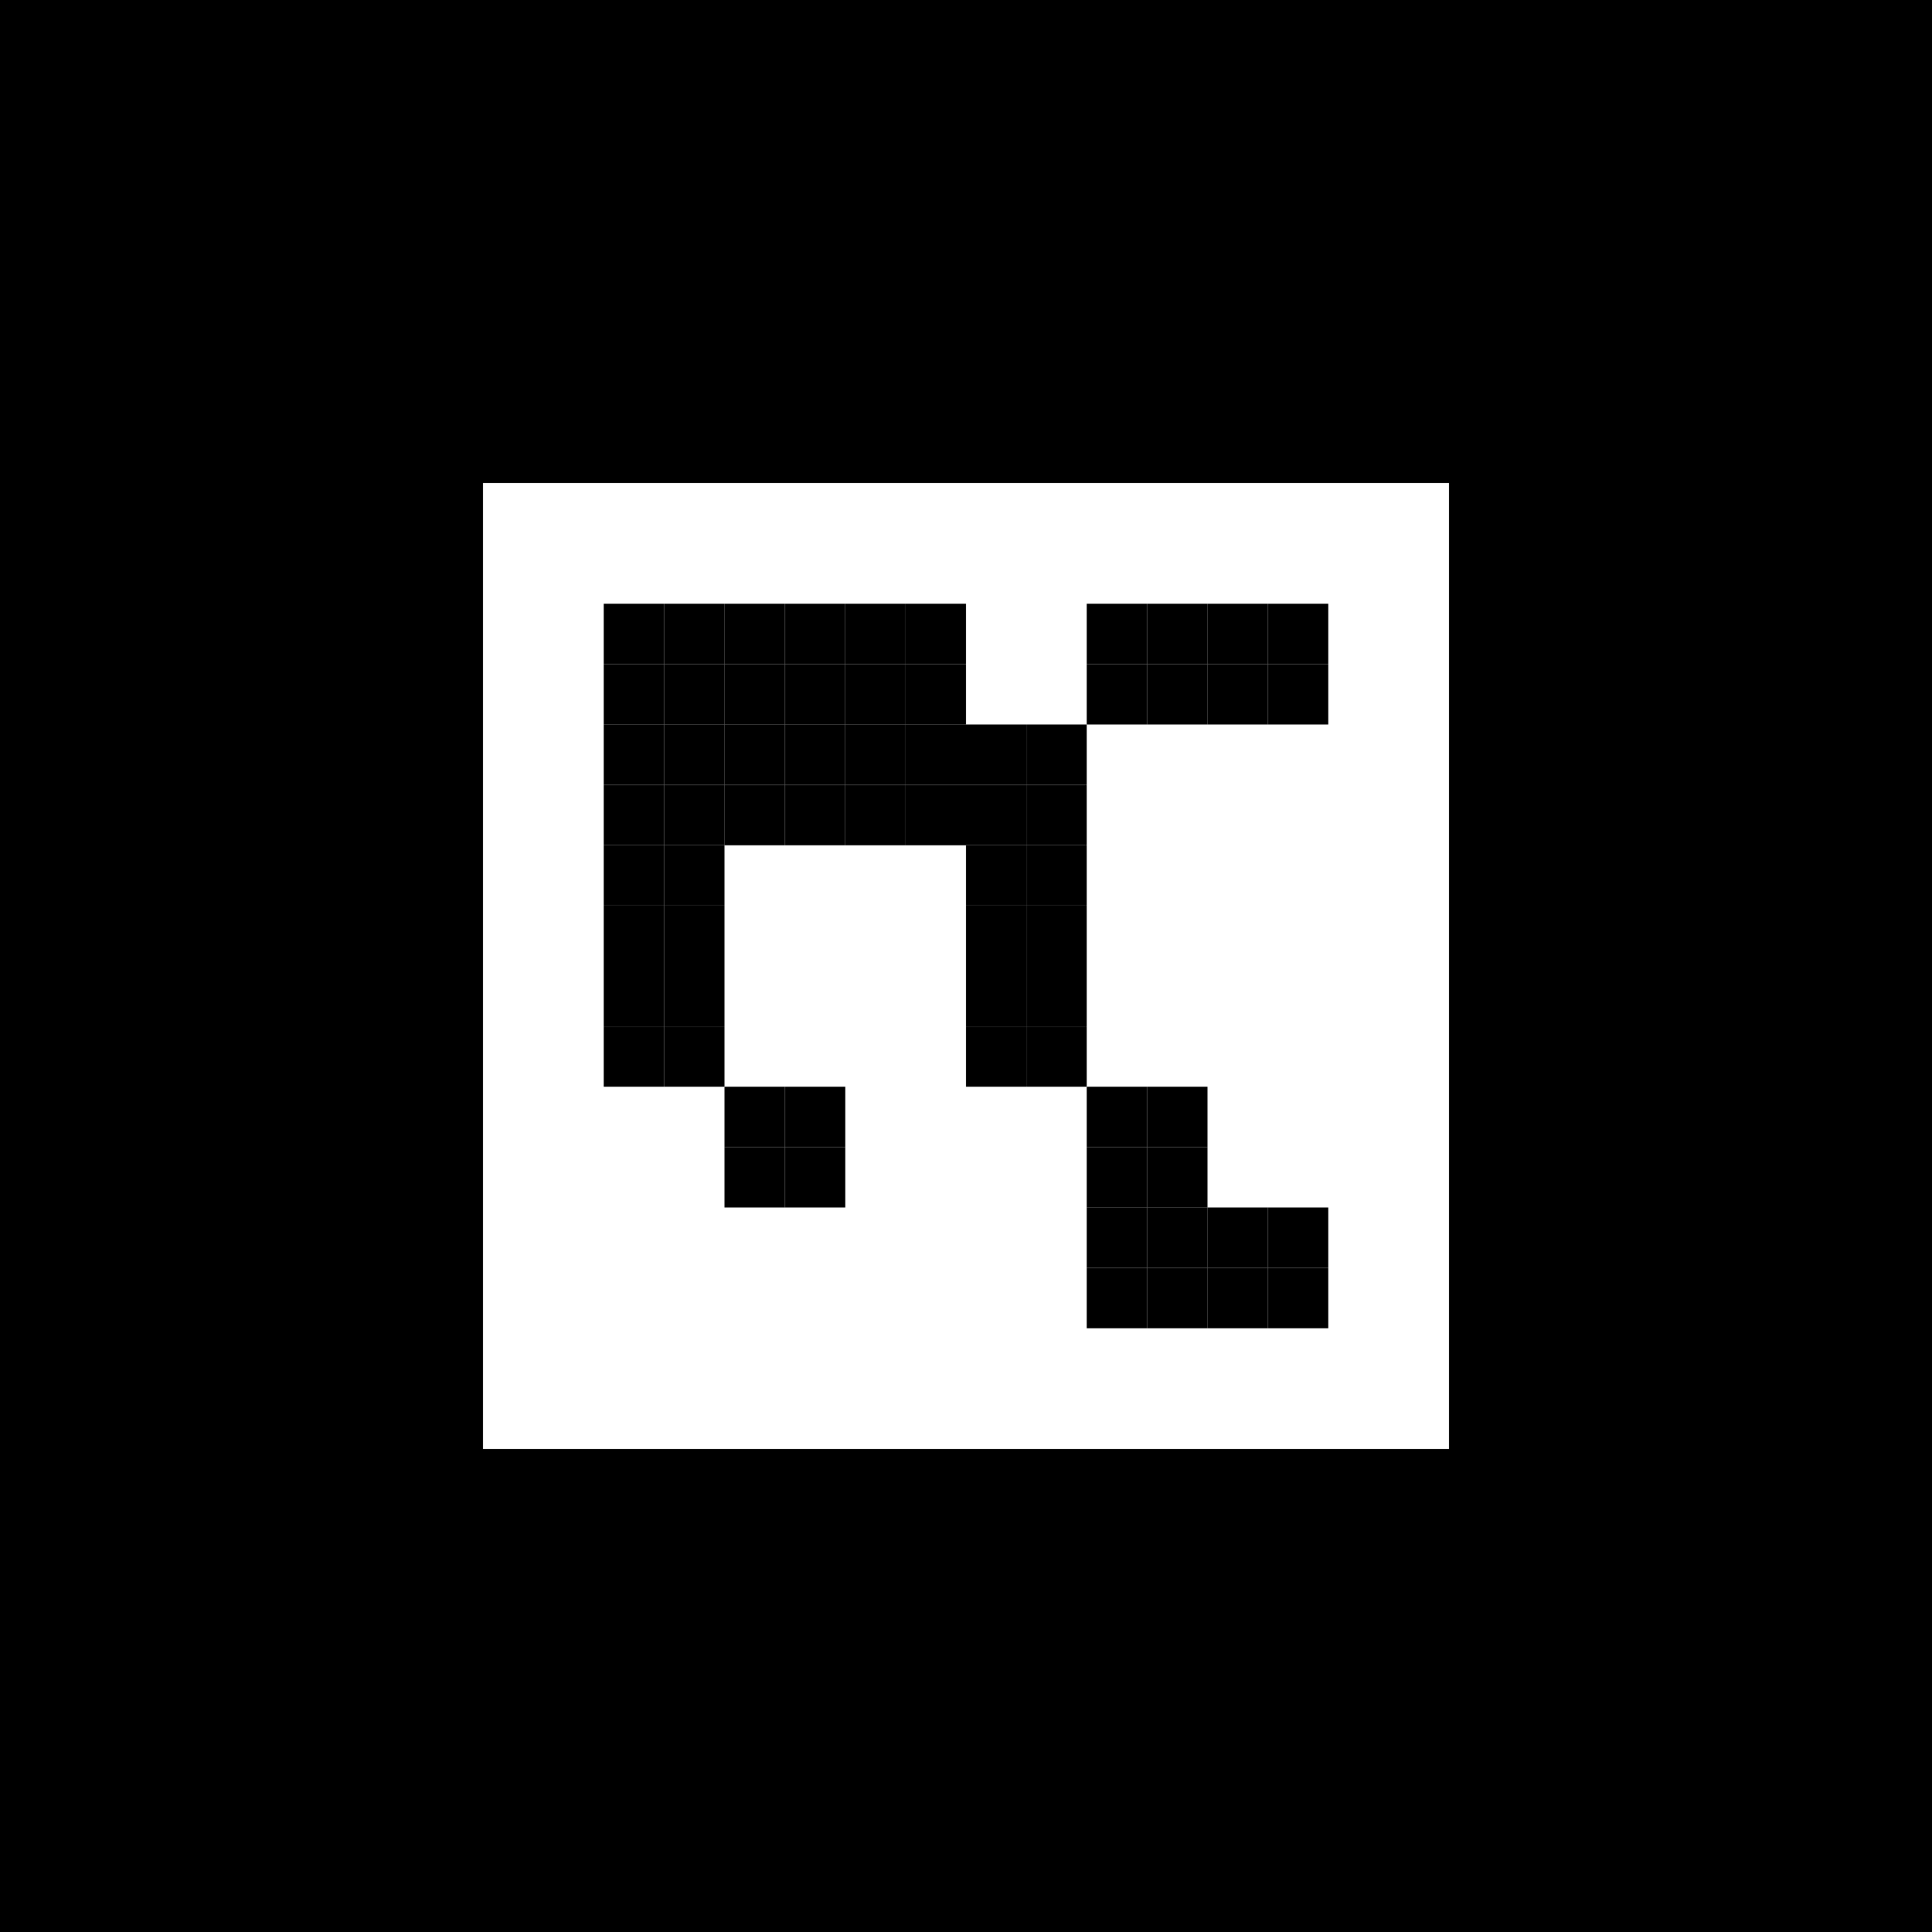
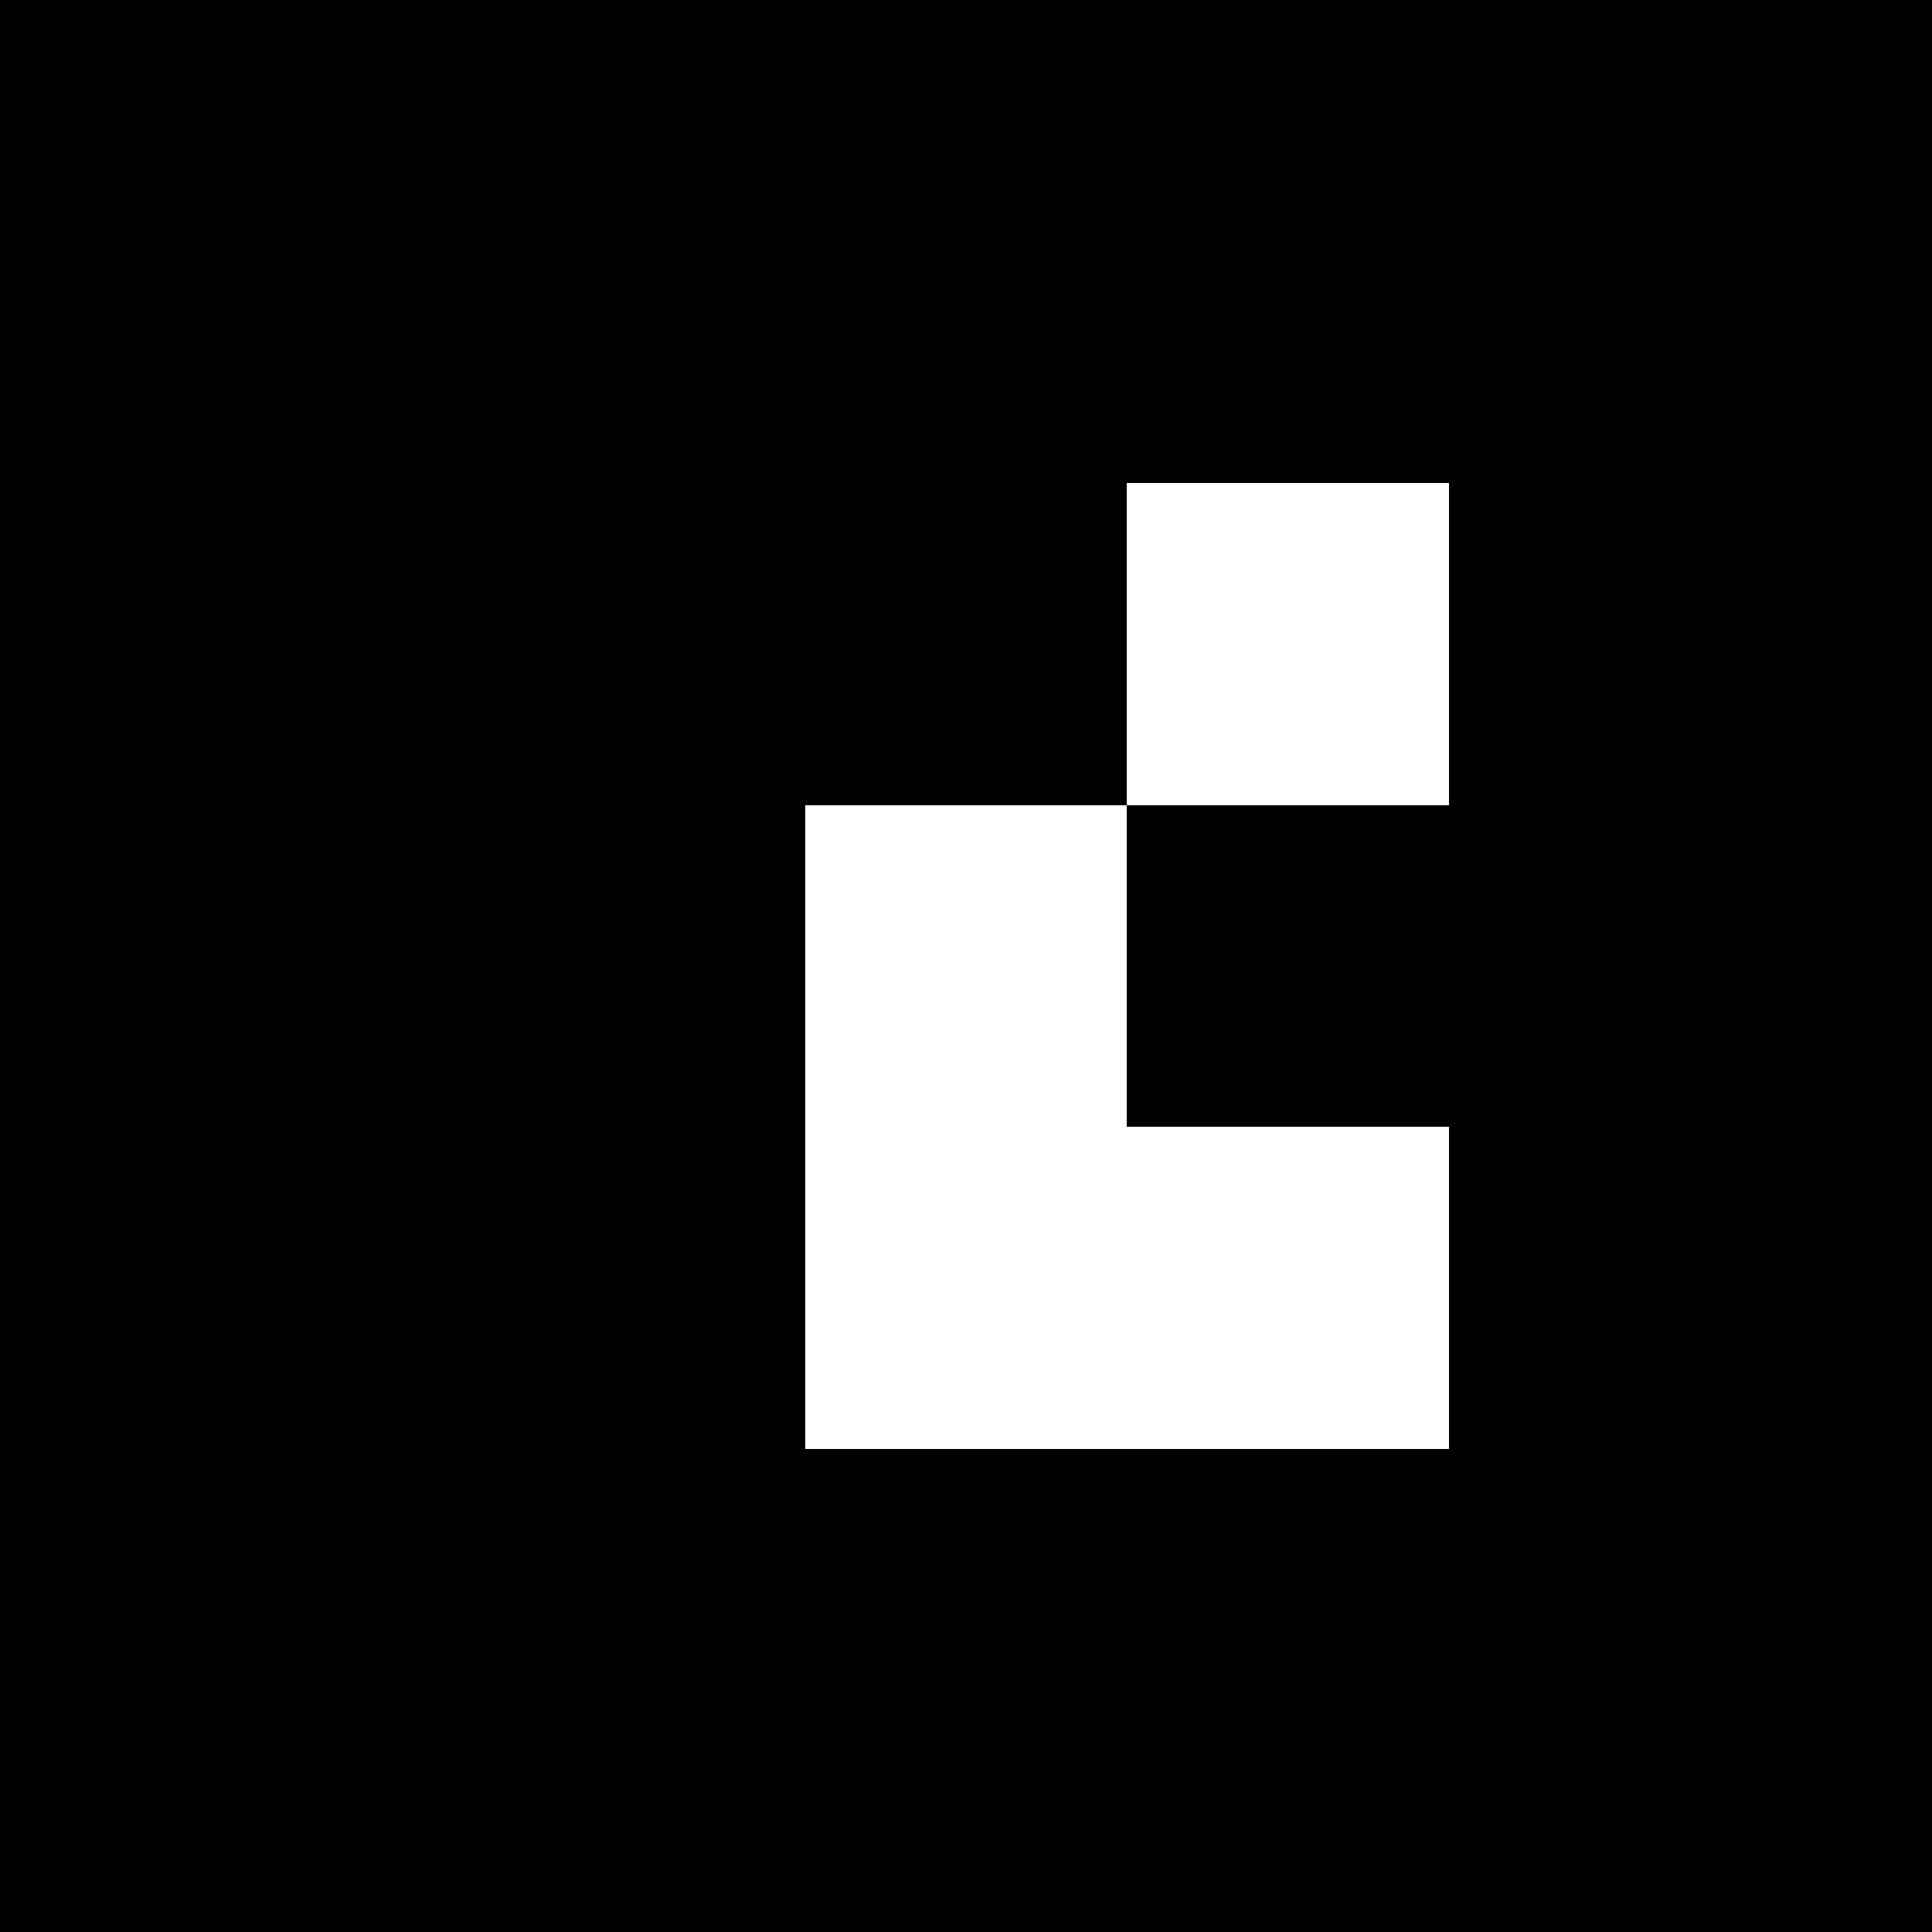
- <svg xmlns="http://www.w3.org/2000/svg" width="100.0mm" height="100.0mm" viewBox="0 0 100.0 100.0">
+ <svg xmlns="http://www.w3.org/2000/svg" width="100.0mm" height="100.0mm" viewBox="0 0 100.0 100.0" shape-rendering="crispEdges">
  <rect x="0" y="0" width="100.0" height="100.0" fill="#000000" />
  <rect x="25.0" y="25.0" width="50.0" height="50.0" fill="#ffffff" />
-   <rect x="31.25" y="31.25" width="3.125" height="3.125" fill="#000000" />
-   <rect x="34.375" y="31.25" width="3.125" height="3.125" fill="#000000" />
-   <rect x="37.5" y="31.25" width="3.125" height="3.125" fill="#000000" />
-   <rect x="40.625" y="31.25" width="3.125" height="3.125" fill="#000000" />
-   <rect x="43.75" y="31.25" width="3.125" height="3.125" fill="#000000" />
-   <rect x="46.875" y="31.25" width="3.125" height="3.125" fill="#000000" />
-   <rect x="56.25" y="31.25" width="3.125" height="3.125" fill="#000000" />
-   <rect x="59.375" y="31.25" width="3.125" height="3.125" fill="#000000" />
-   <rect x="62.5" y="31.25" width="3.125" height="3.125" fill="#000000" />
-   <rect x="65.625" y="31.25" width="3.125" height="3.125" fill="#000000" />
-   <rect x="31.25" y="34.375" width="3.125" height="3.125" fill="#000000" />
-   <rect x="34.375" y="34.375" width="3.125" height="3.125" fill="#000000" />
-   <rect x="37.5" y="34.375" width="3.125" height="3.125" fill="#000000" />
-   <rect x="40.625" y="34.375" width="3.125" height="3.125" fill="#000000" />
-   <rect x="43.75" y="34.375" width="3.125" height="3.125" fill="#000000" />
-   <rect x="46.875" y="34.375" width="3.125" height="3.125" fill="#000000" />
-   <rect x="56.25" y="34.375" width="3.125" height="3.125" fill="#000000" />
-   <rect x="59.375" y="34.375" width="3.125" height="3.125" fill="#000000" />
-   <rect x="62.5" y="34.375" width="3.125" height="3.125" fill="#000000" />
-   <rect x="65.625" y="34.375" width="3.125" height="3.125" fill="#000000" />
-   <rect x="31.25" y="37.5" width="3.125" height="3.125" fill="#000000" />
-   <rect x="34.375" y="37.5" width="3.125" height="3.125" fill="#000000" />
-   <rect x="37.5" y="37.5" width="3.125" height="3.125" fill="#000000" />
-   <rect x="40.625" y="37.5" width="3.125" height="3.125" fill="#000000" />
-   <rect x="43.75" y="37.5" width="3.125" height="3.125" fill="#000000" />
-   <rect x="46.875" y="37.5" width="3.125" height="3.125" fill="#000000" />
-   <rect x="50" y="37.5" width="3.125" height="3.125" fill="#000000" />
-   <rect x="53.125" y="37.5" width="3.125" height="3.125" fill="#000000" />
-   <rect x="31.25" y="40.625" width="3.125" height="3.125" fill="#000000" />
-   <rect x="34.375" y="40.625" width="3.125" height="3.125" fill="#000000" />
-   <rect x="37.5" y="40.625" width="3.125" height="3.125" fill="#000000" />
-   <rect x="40.625" y="40.625" width="3.125" height="3.125" fill="#000000" />
-   <rect x="43.75" y="40.625" width="3.125" height="3.125" fill="#000000" />
-   <rect x="46.875" y="40.625" width="3.125" height="3.125" fill="#000000" />
-   <rect x="50" y="40.625" width="3.125" height="3.125" fill="#000000" />
-   <rect x="53.125" y="40.625" width="3.125" height="3.125" fill="#000000" />
-   <rect x="31.25" y="43.75" width="3.125" height="3.125" fill="#000000" />
-   <rect x="34.375" y="43.75" width="3.125" height="3.125" fill="#000000" />
-   <rect x="50" y="43.75" width="3.125" height="3.125" fill="#000000" />
-   <rect x="53.125" y="43.75" width="3.125" height="3.125" fill="#000000" />
-   <rect x="31.25" y="46.875" width="3.125" height="3.125" fill="#000000" />
-   <rect x="34.375" y="46.875" width="3.125" height="3.125" fill="#000000" />
-   <rect x="50" y="46.875" width="3.125" height="3.125" fill="#000000" />
-   <rect x="53.125" y="46.875" width="3.125" height="3.125" fill="#000000" />
-   <rect x="31.25" y="50" width="3.125" height="3.125" fill="#000000" />
-   <rect x="34.375" y="50" width="3.125" height="3.125" fill="#000000" />
-   <rect x="50" y="50" width="3.125" height="3.125" fill="#000000" />
-   <rect x="53.125" y="50" width="3.125" height="3.125" fill="#000000" />
-   <rect x="31.25" y="53.125" width="3.125" height="3.125" fill="#000000" />
-   <rect x="34.375" y="53.125" width="3.125" height="3.125" fill="#000000" />
-   <rect x="50" y="53.125" width="3.125" height="3.125" fill="#000000" />
-   <rect x="53.125" y="53.125" width="3.125" height="3.125" fill="#000000" />
-   <rect x="37.5" y="56.25" width="3.125" height="3.125" fill="#000000" />
-   <rect x="40.625" y="56.25" width="3.125" height="3.125" fill="#000000" />
-   <rect x="56.25" y="56.25" width="3.125" height="3.125" fill="#000000" />
-   <rect x="59.375" y="56.25" width="3.125" height="3.125" fill="#000000" />
-   <rect x="37.5" y="59.375" width="3.125" height="3.125" fill="#000000" />
-   <rect x="40.625" y="59.375" width="3.125" height="3.125" fill="#000000" />
-   <rect x="56.25" y="59.375" width="3.125" height="3.125" fill="#000000" />
-   <rect x="59.375" y="59.375" width="3.125" height="3.125" fill="#000000" />
-   <rect x="56.25" y="62.5" width="3.125" height="3.125" fill="#000000" />
-   <rect x="59.375" y="62.5" width="3.125" height="3.125" fill="#000000" />
-   <rect x="62.5" y="62.5" width="3.125" height="3.125" fill="#000000" />
-   <rect x="65.625" y="62.5" width="3.125" height="3.125" fill="#000000" />
-   <rect x="56.25" y="65.625" width="3.125" height="3.125" fill="#000000" />
-   <rect x="59.375" y="65.625" width="3.125" height="3.125" fill="#000000" />
-   <rect x="62.5" y="65.625" width="3.125" height="3.125" fill="#000000" />
-   <rect x="65.625" y="65.625" width="3.125" height="3.125" fill="#000000" />
+   <rect x="25" y="25" width="16.667" height="16.667" fill="#000000" />
+   <rect x="41.667" y="25" width="16.667" height="16.667" fill="#000000" />
+   <rect x="25" y="41.667" width="16.667" height="16.667" fill="#000000" />
+   <rect x="58.333" y="41.667" width="16.667" height="16.667" fill="#000000" />
+   <rect x="25" y="58.333" width="16.667" height="16.667" fill="#000000" />
</svg>
